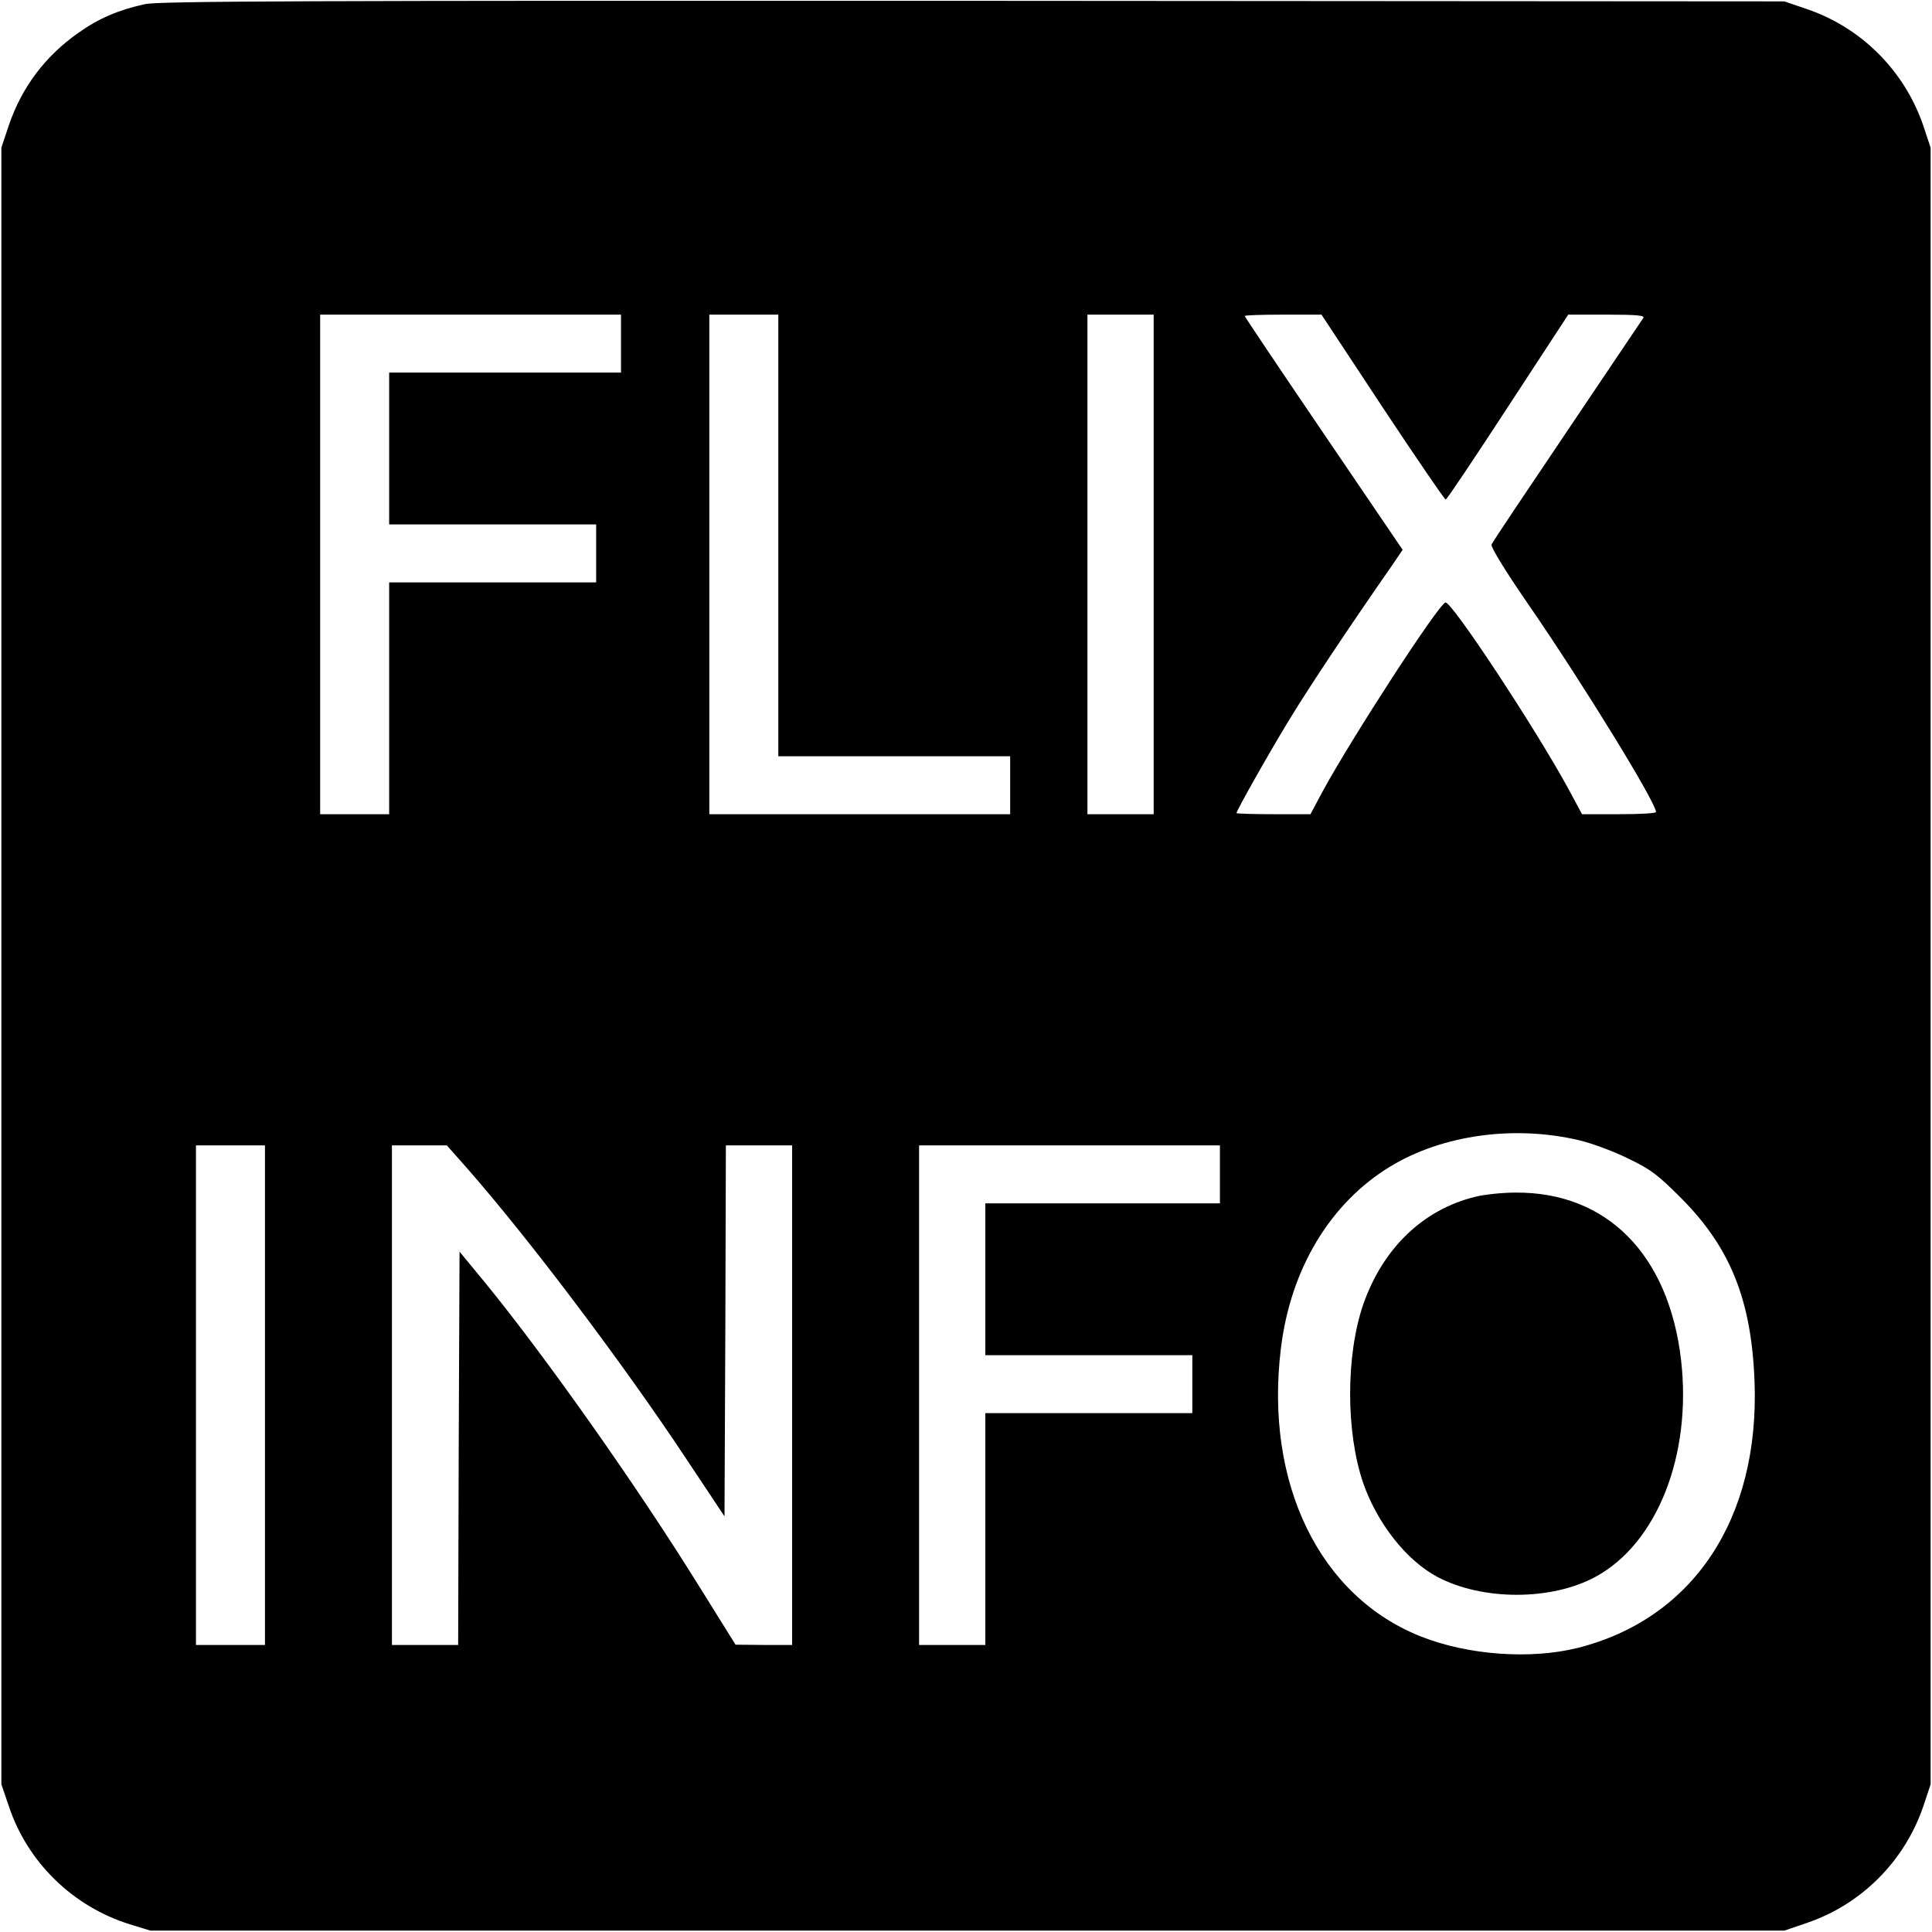
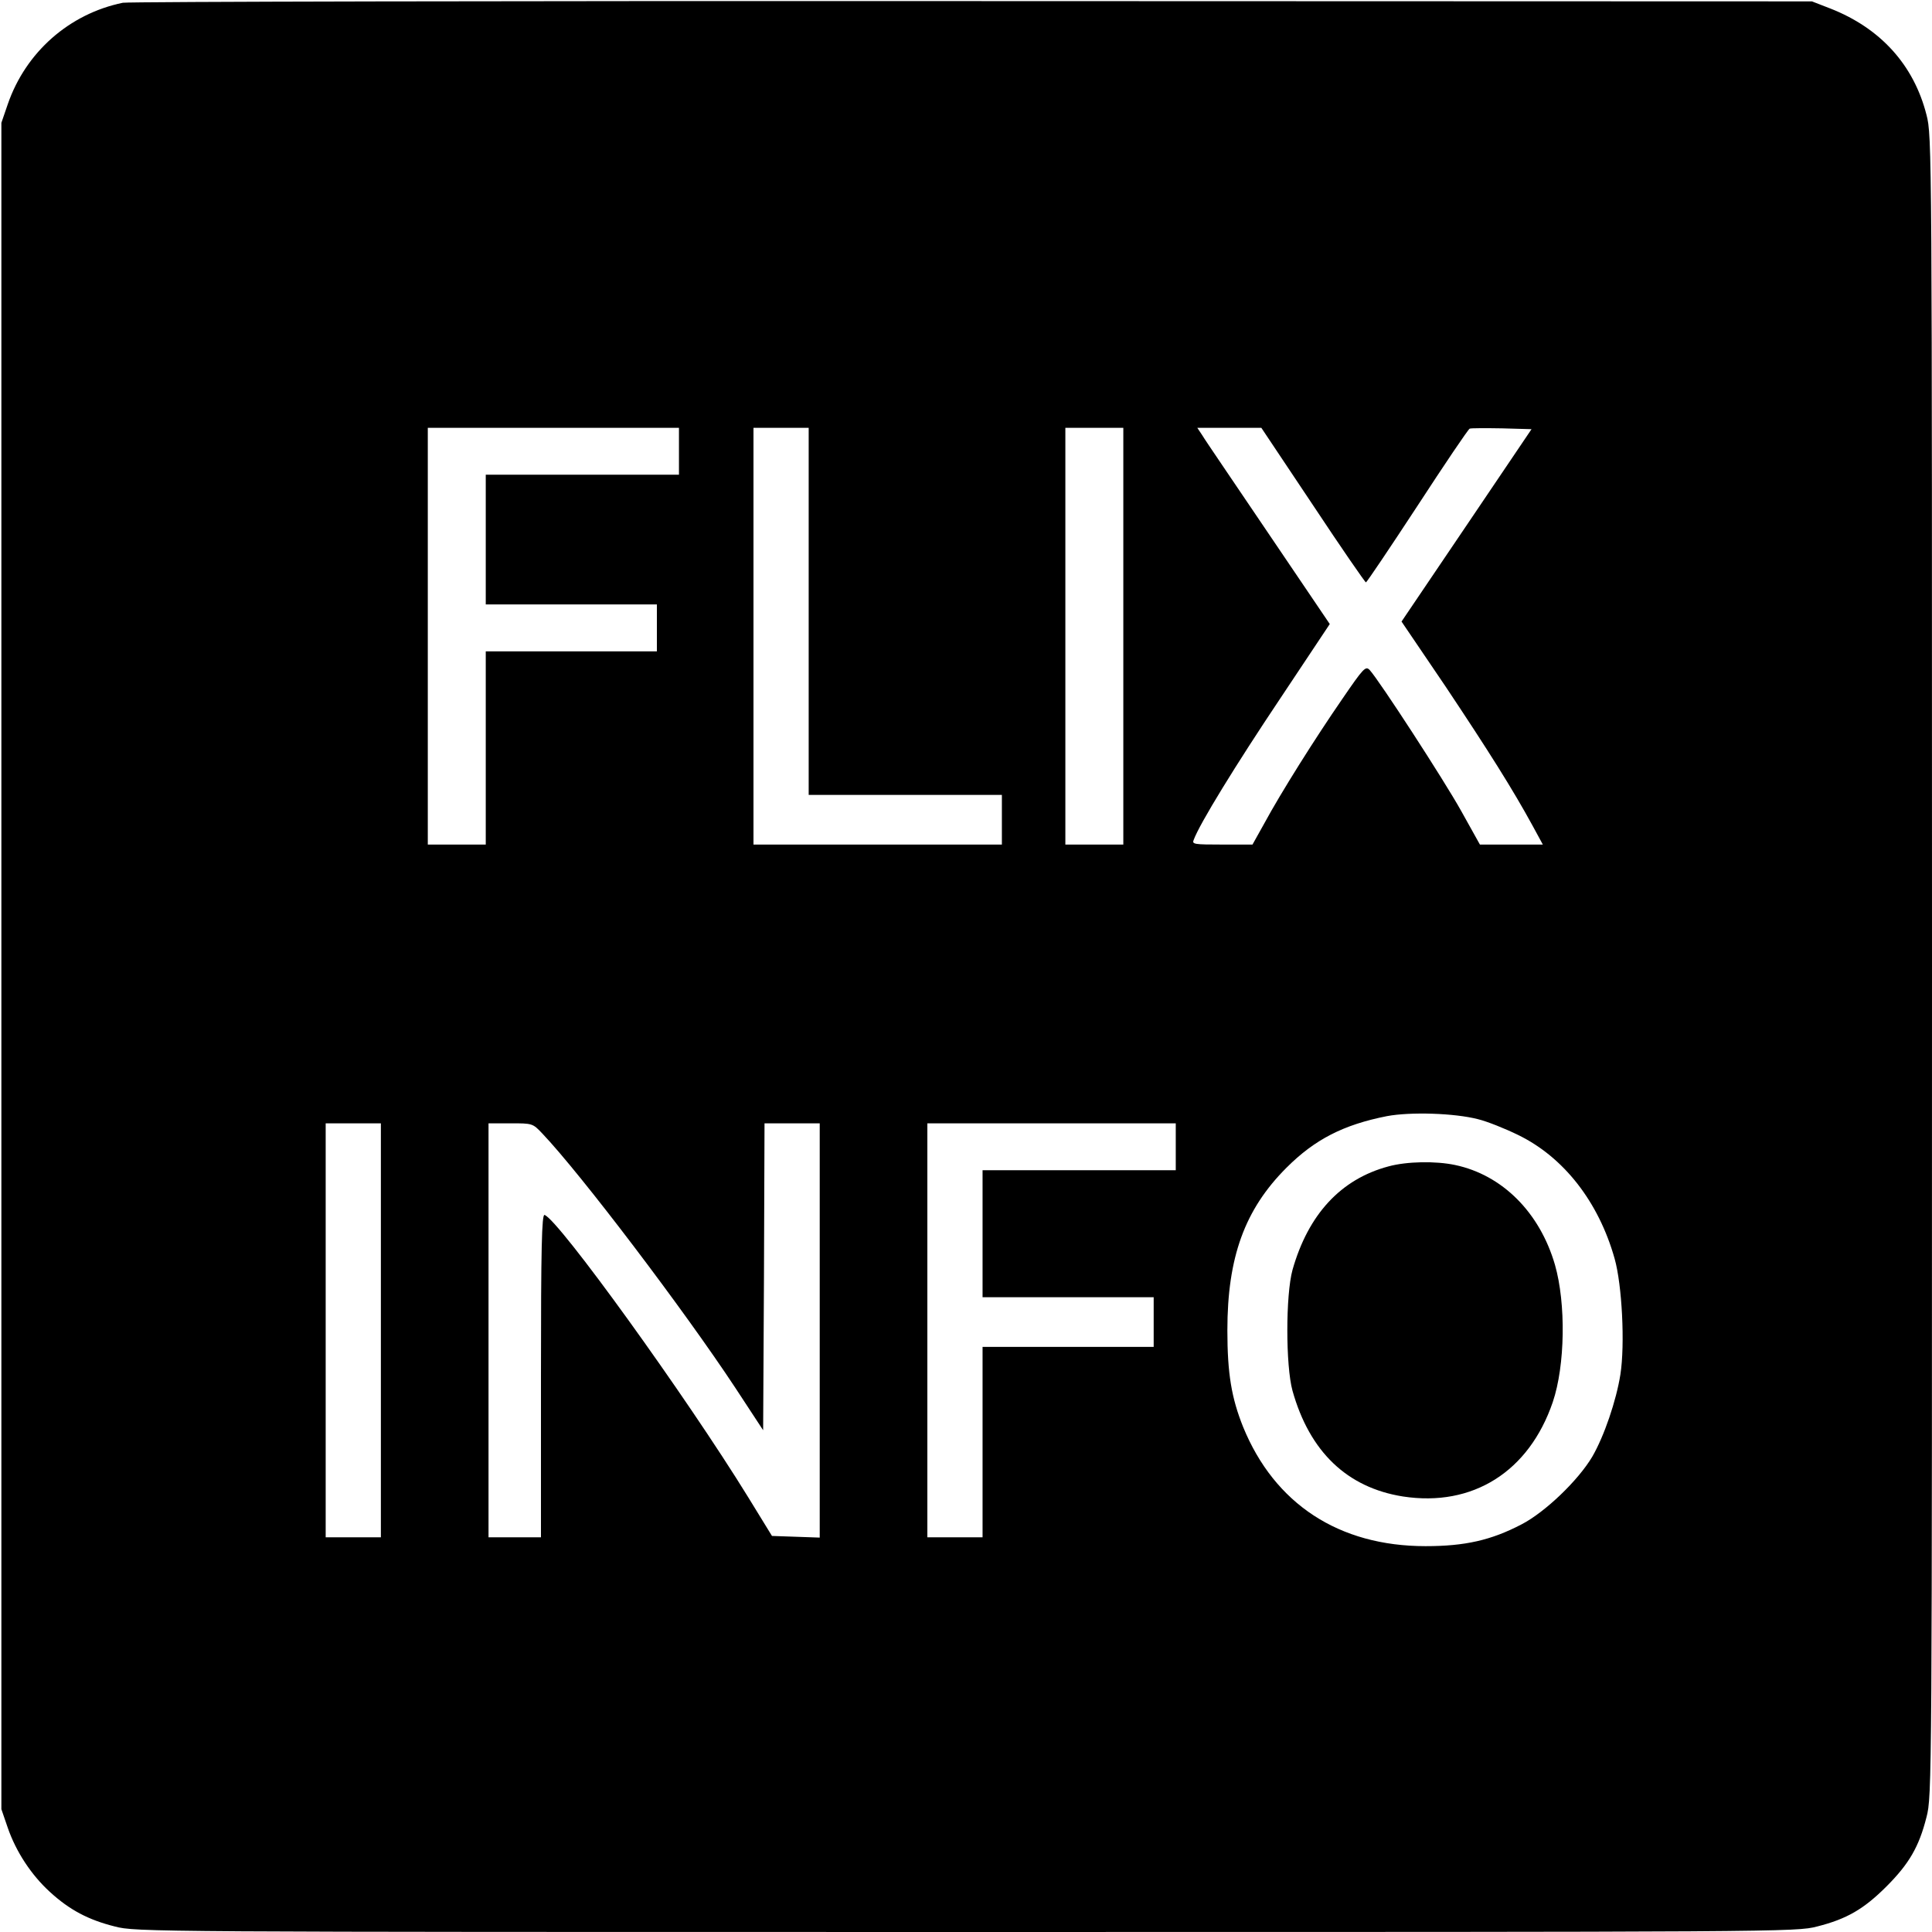
<svg xmlns="http://www.w3.org/2000/svg" version="1.0" width="700pt" height="700pt" viewBox="0 0 700 700" preserveAspectRatio="xMidYMid meet">
  <g transform="translate(0,700) scale(0.1,-0.1)" fill="#000000" stroke="none">
-     <path d="M525 6985 c-96 -21 -168 -52 -241 -104 -120 -84 -205 -197 -252 -335 l-27 -81 0 -2965 0 -2965 28 -82 c68 -202 232 -361 437 -425 l75 -23 2960 0 2960 0 82 28 c197 67 353 223 421 421 l27 81 0 2965 0 2965 -27 81 c-68 198 -224 354 -421 421 l-82 28 -2940 2 c-2412 1 -2951 -1 -3000 -12z m1725 -1230 l0 -105 -420 0 -420 0 0 -275 0 -275 375 0 375 0 0 -105 0 -105 -375 0 -375 0 0 -420 0 -420 -125 0 -125 0 0 905 0 905 545 0 545 0 0 -105z m570 -695 l0 -800 420 0 420 0 0 -105 0 -105 -545 0 -545 0 0 905 0 905 125 0 125 0 0 -800z m1360 -105 l0 -905 -120 0 -120 0 0 905 0 905 120 0 120 0 0 -905z m829 570 c122 -184 225 -335 229 -335 4 0 105 151 225 335 l219 335 140 0 c109 0 138 -3 132 -12 -5 -7 -129 -192 -276 -410 -147 -218 -271 -403 -274 -411 -3 -9 50 -96 135 -219 199 -289 461 -716 461 -750 0 -5 -60 -8 -134 -8 l-134 0 -50 93 c-120 220 -424 681 -445 674 -27 -9 -337 -487 -443 -681 l-46 -86 -134 0 c-74 0 -134 2 -134 4 0 9 123 227 193 341 68 112 219 339 367 551 l42 62 -286 421 c-157 231 -286 423 -286 426 0 3 62 5 139 5 l139 0 221 -335z m711 -2656 c47 -11 128 -41 180 -67 82 -39 108 -60 190 -142 179 -179 256 -370 267 -665 19 -498 -223 -861 -642 -966 -170 -42 -395 -26 -565 41 -369 145 -569 556 -509 1045 35 288 179 527 397 659 188 114 447 150 682 95z m-4760 -924 l0 -905 -125 0 -125 0 0 905 0 905 125 0 125 0 0 -905z m736 818 c225 -257 562 -704 790 -1048 l139 -209 3 672 2 672 120 0 120 0 0 -905 0 -905 -102 0 -103 1 -139 223 c-221 355 -546 816 -767 1087 l-94 114 -3 -712 -2 -713 -120 0 -120 0 0 905 0 905 100 0 99 0 77 -87z m2724 -18 l0 -105 -425 0 -425 0 0 -275 0 -275 375 0 375 0 0 -105 0 -105 -375 0 -375 0 0 -420 0 -420 -120 0 -120 0 0 905 0 905 545 0 545 0 0 -105z" />
-     <path d="M5346 2664 c-190 -46 -336 -187 -407 -391 -63 -184 -63 -462 0 -646 51 -146 156 -280 268 -340 164 -87 414 -87 574 0 223 121 349 440 310 784 -44 383 -269 611 -601 608 -47 0 -112 -7 -144 -15z" />
+     <path d="M445 6990 c-194 -40 -352 -179 -417 -368 l-23 -67 0 -3055 0 -3055 23 -67 c30 -87 85 -171 153 -233 71 -65 139 -101 235 -125 76 -20 121 -20 3084 -20 2963 0 3008 0 3084 20 107 27 169 63 251 145 82 82 118 144 145 251 20 76 20 121 20 3084 0 2963 0 3008 -20 3084 -46 181 -167 314 -348 385 l-67 26 -3040 1 c-1672 1 -3058 -2 -3080 -6z m2015 -1625 l0 -85 -350 0 -350 0 0 -235 0 -235 310 0 310 0 0 -85 0 -85 -310 0 -310 0 0 -350 0 -350 -105 0 -105 0 0 755 0 755 455 0 455 0 0 -85z m470 -580 l0 -665 350 0 350 0 0 -90 0 -90 -450 0 -450 0 0 755 0 755 100 0 100 0 0 -665z m1140 -90 l0 -755 -105 0 -105 0 0 755 0 755 105 0 105 0 0 -755z m687 475 c102 -154 189 -280 192 -280 3 0 87 125 186 276 99 152 184 278 190 281 6 2 59 2 118 1 l106 -3 -235 -348 -236 -349 160 -236 c156 -234 243 -372 315 -504 l37 -68 -114 0 -114 0 -68 122 c-63 113 -295 470 -331 510 -15 16 -22 9 -100 -105 -98 -142 -222 -339 -282 -450 l-43 -77 -110 0 c-101 0 -110 1 -103 17 21 58 154 274 312 510 l181 272 -222 328 c-122 181 -231 340 -240 356 l-18 27 116 0 116 0 187 -280z m598 -2225 c33 -8 98 -34 145 -57 165 -80 292 -242 350 -448 27 -95 38 -311 21 -420 -15 -95 -59 -224 -102 -298 -51 -86 -171 -201 -256 -245 -111 -58 -206 -79 -348 -79 -314 0 -547 153 -661 432 -42 105 -57 193 -57 350 0 265 63 438 214 589 103 103 207 156 364 187 85 16 245 11 330 -11z m-3975 -765 l0 -750 -100 0 -100 0 0 750 0 750 100 0 100 0 0 -750z m585 713 c139 -146 513 -639 699 -921 l101 -154 3 556 2 556 100 0 100 0 0 -750 0 -751 -86 3 -87 3 -86 140 c-226 367 -688 1007 -738 1023 -10 3 -13 -118 -13 -582 l0 -586 -95 0 -95 0 0 750 0 750 80 0 c79 0 80 0 115 -37z m2295 -48 l0 -85 -350 0 -350 0 0 -230 0 -230 310 0 310 0 0 -90 0 -90 -310 0 -310 0 0 -345 0 -345 -100 0 -100 0 0 750 0 750 450 0 450 0 0 -85z" />
+     <path d="M5031 2774 c-173 -46 -291 -174 -348 -375 -25 -91 -25 -347 0 -438 62 -221 198 -351 400 -383 253 -39 457 90 543 342 45 133 48 357 8 497 -55 190 -191 326 -362 362 -71 15 -175 13 -241 -5z" />
  </g>
</svg>
